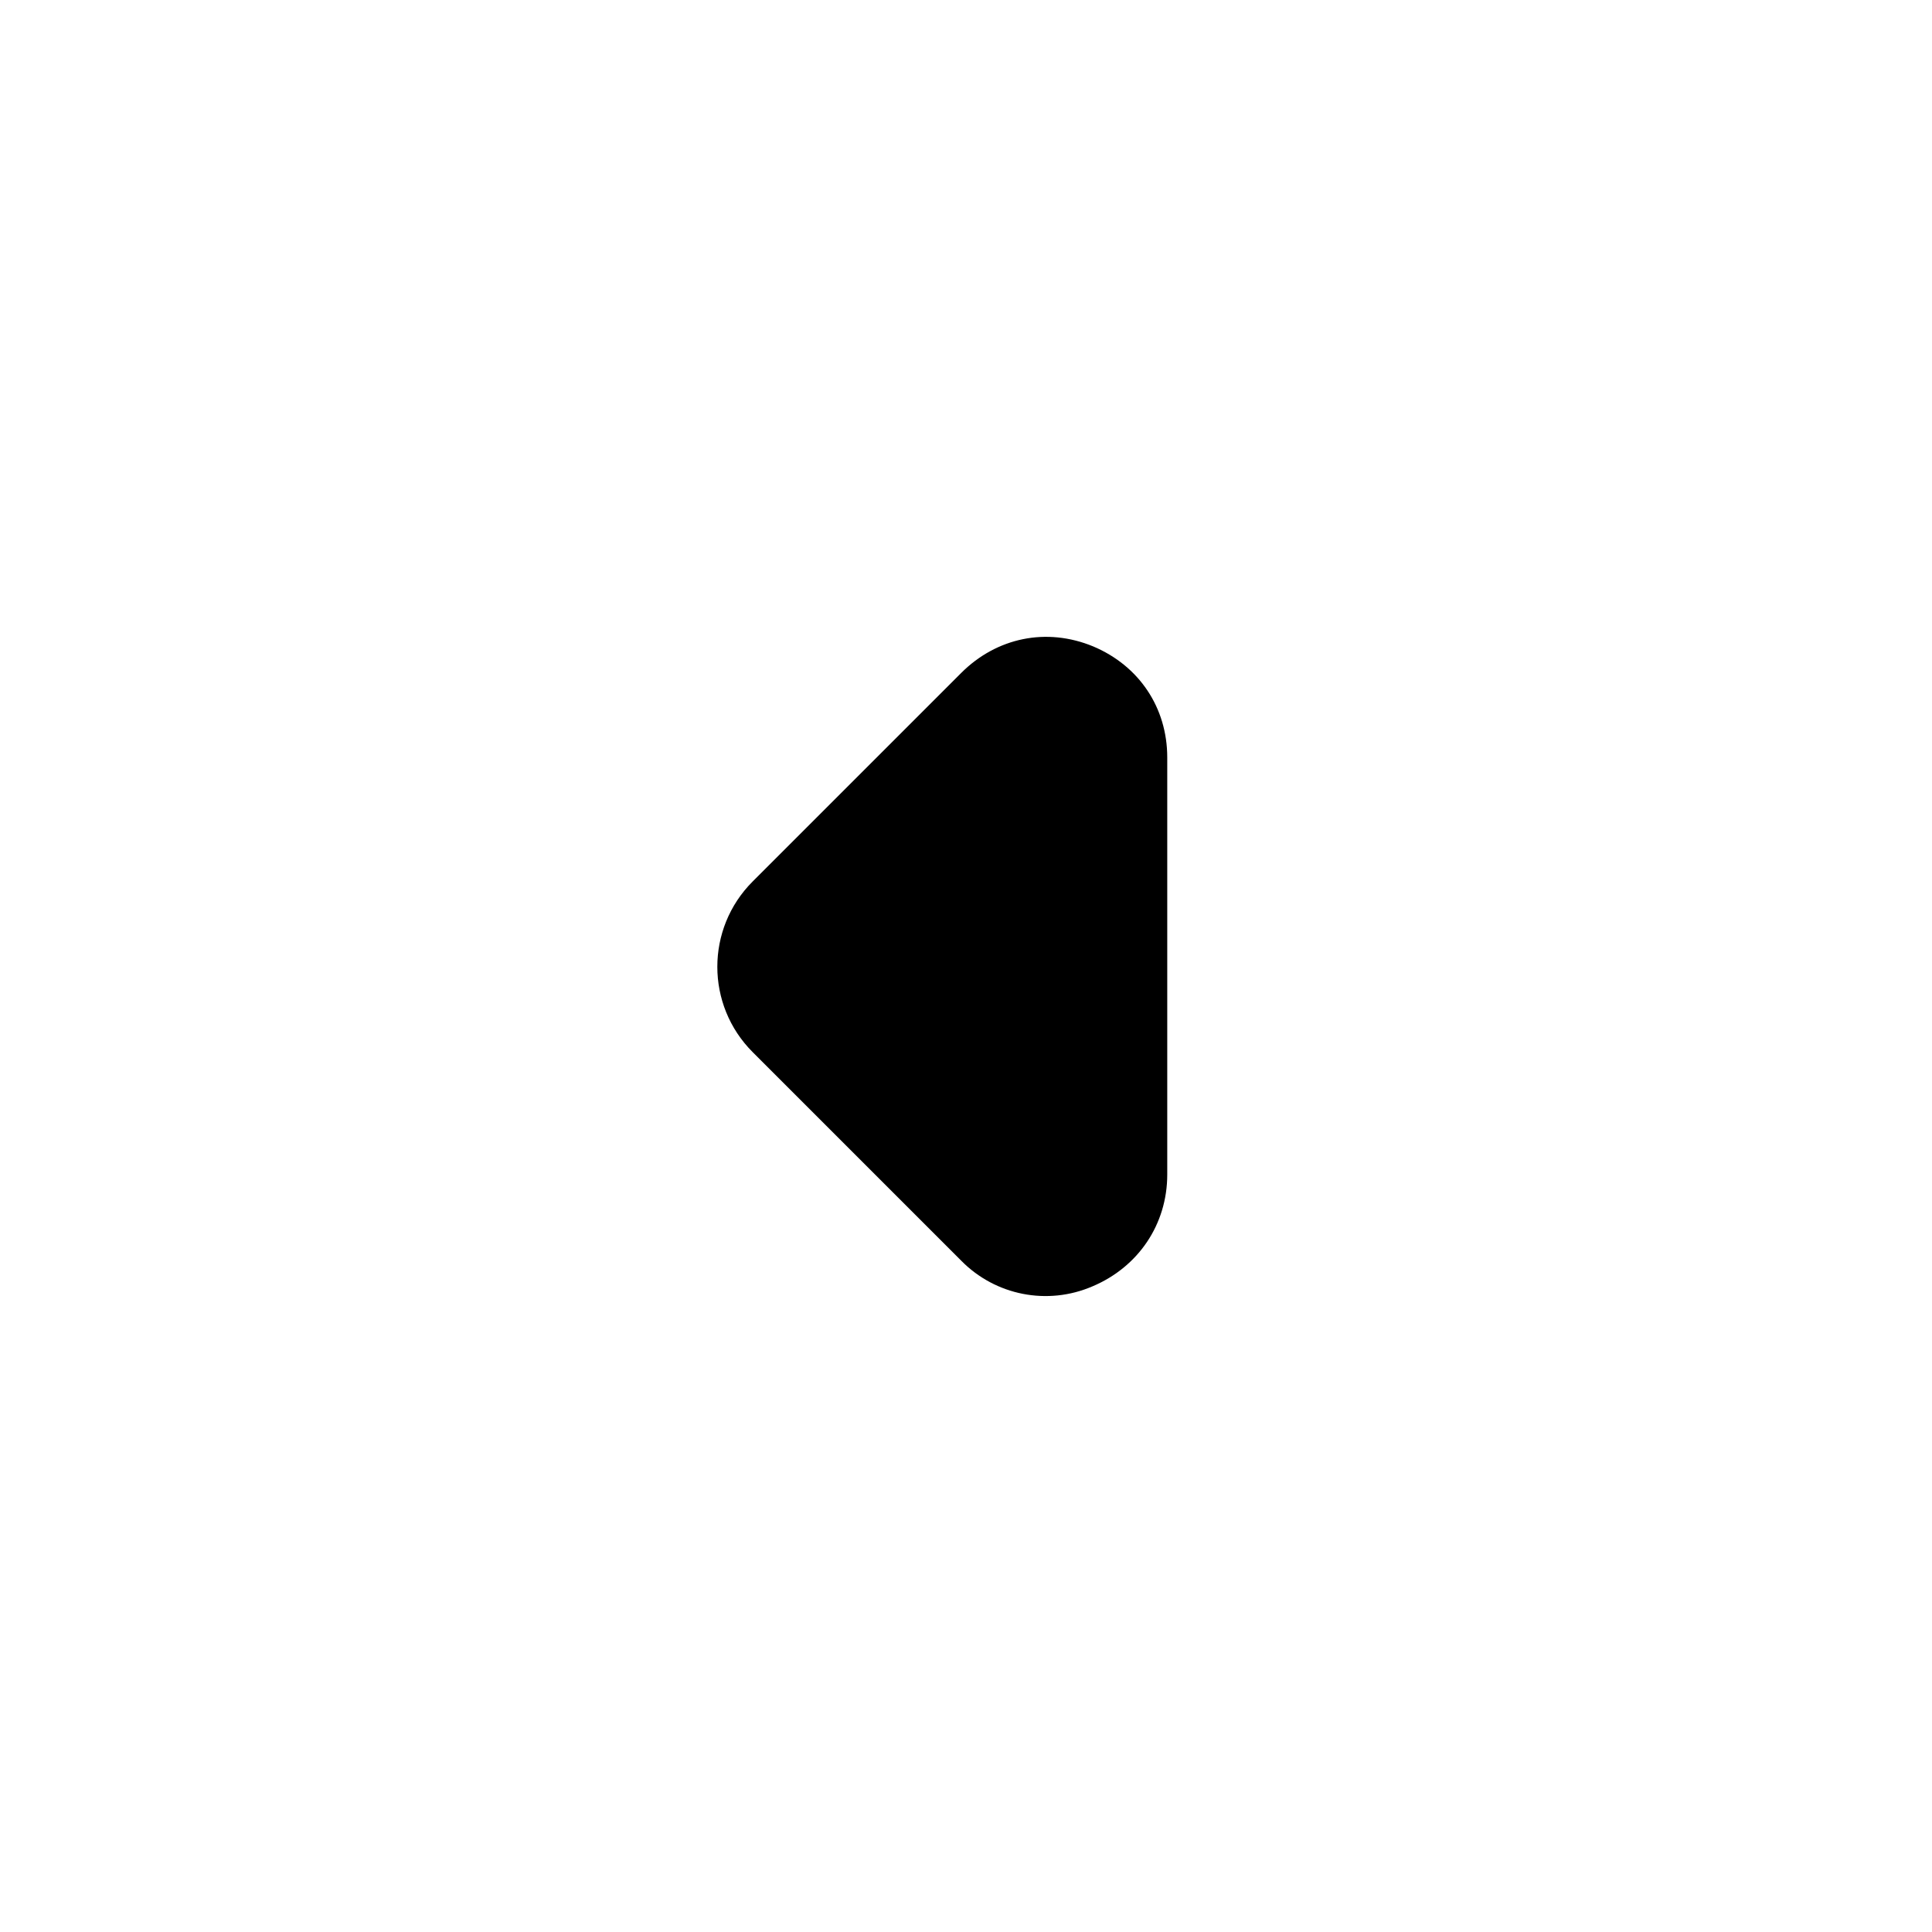
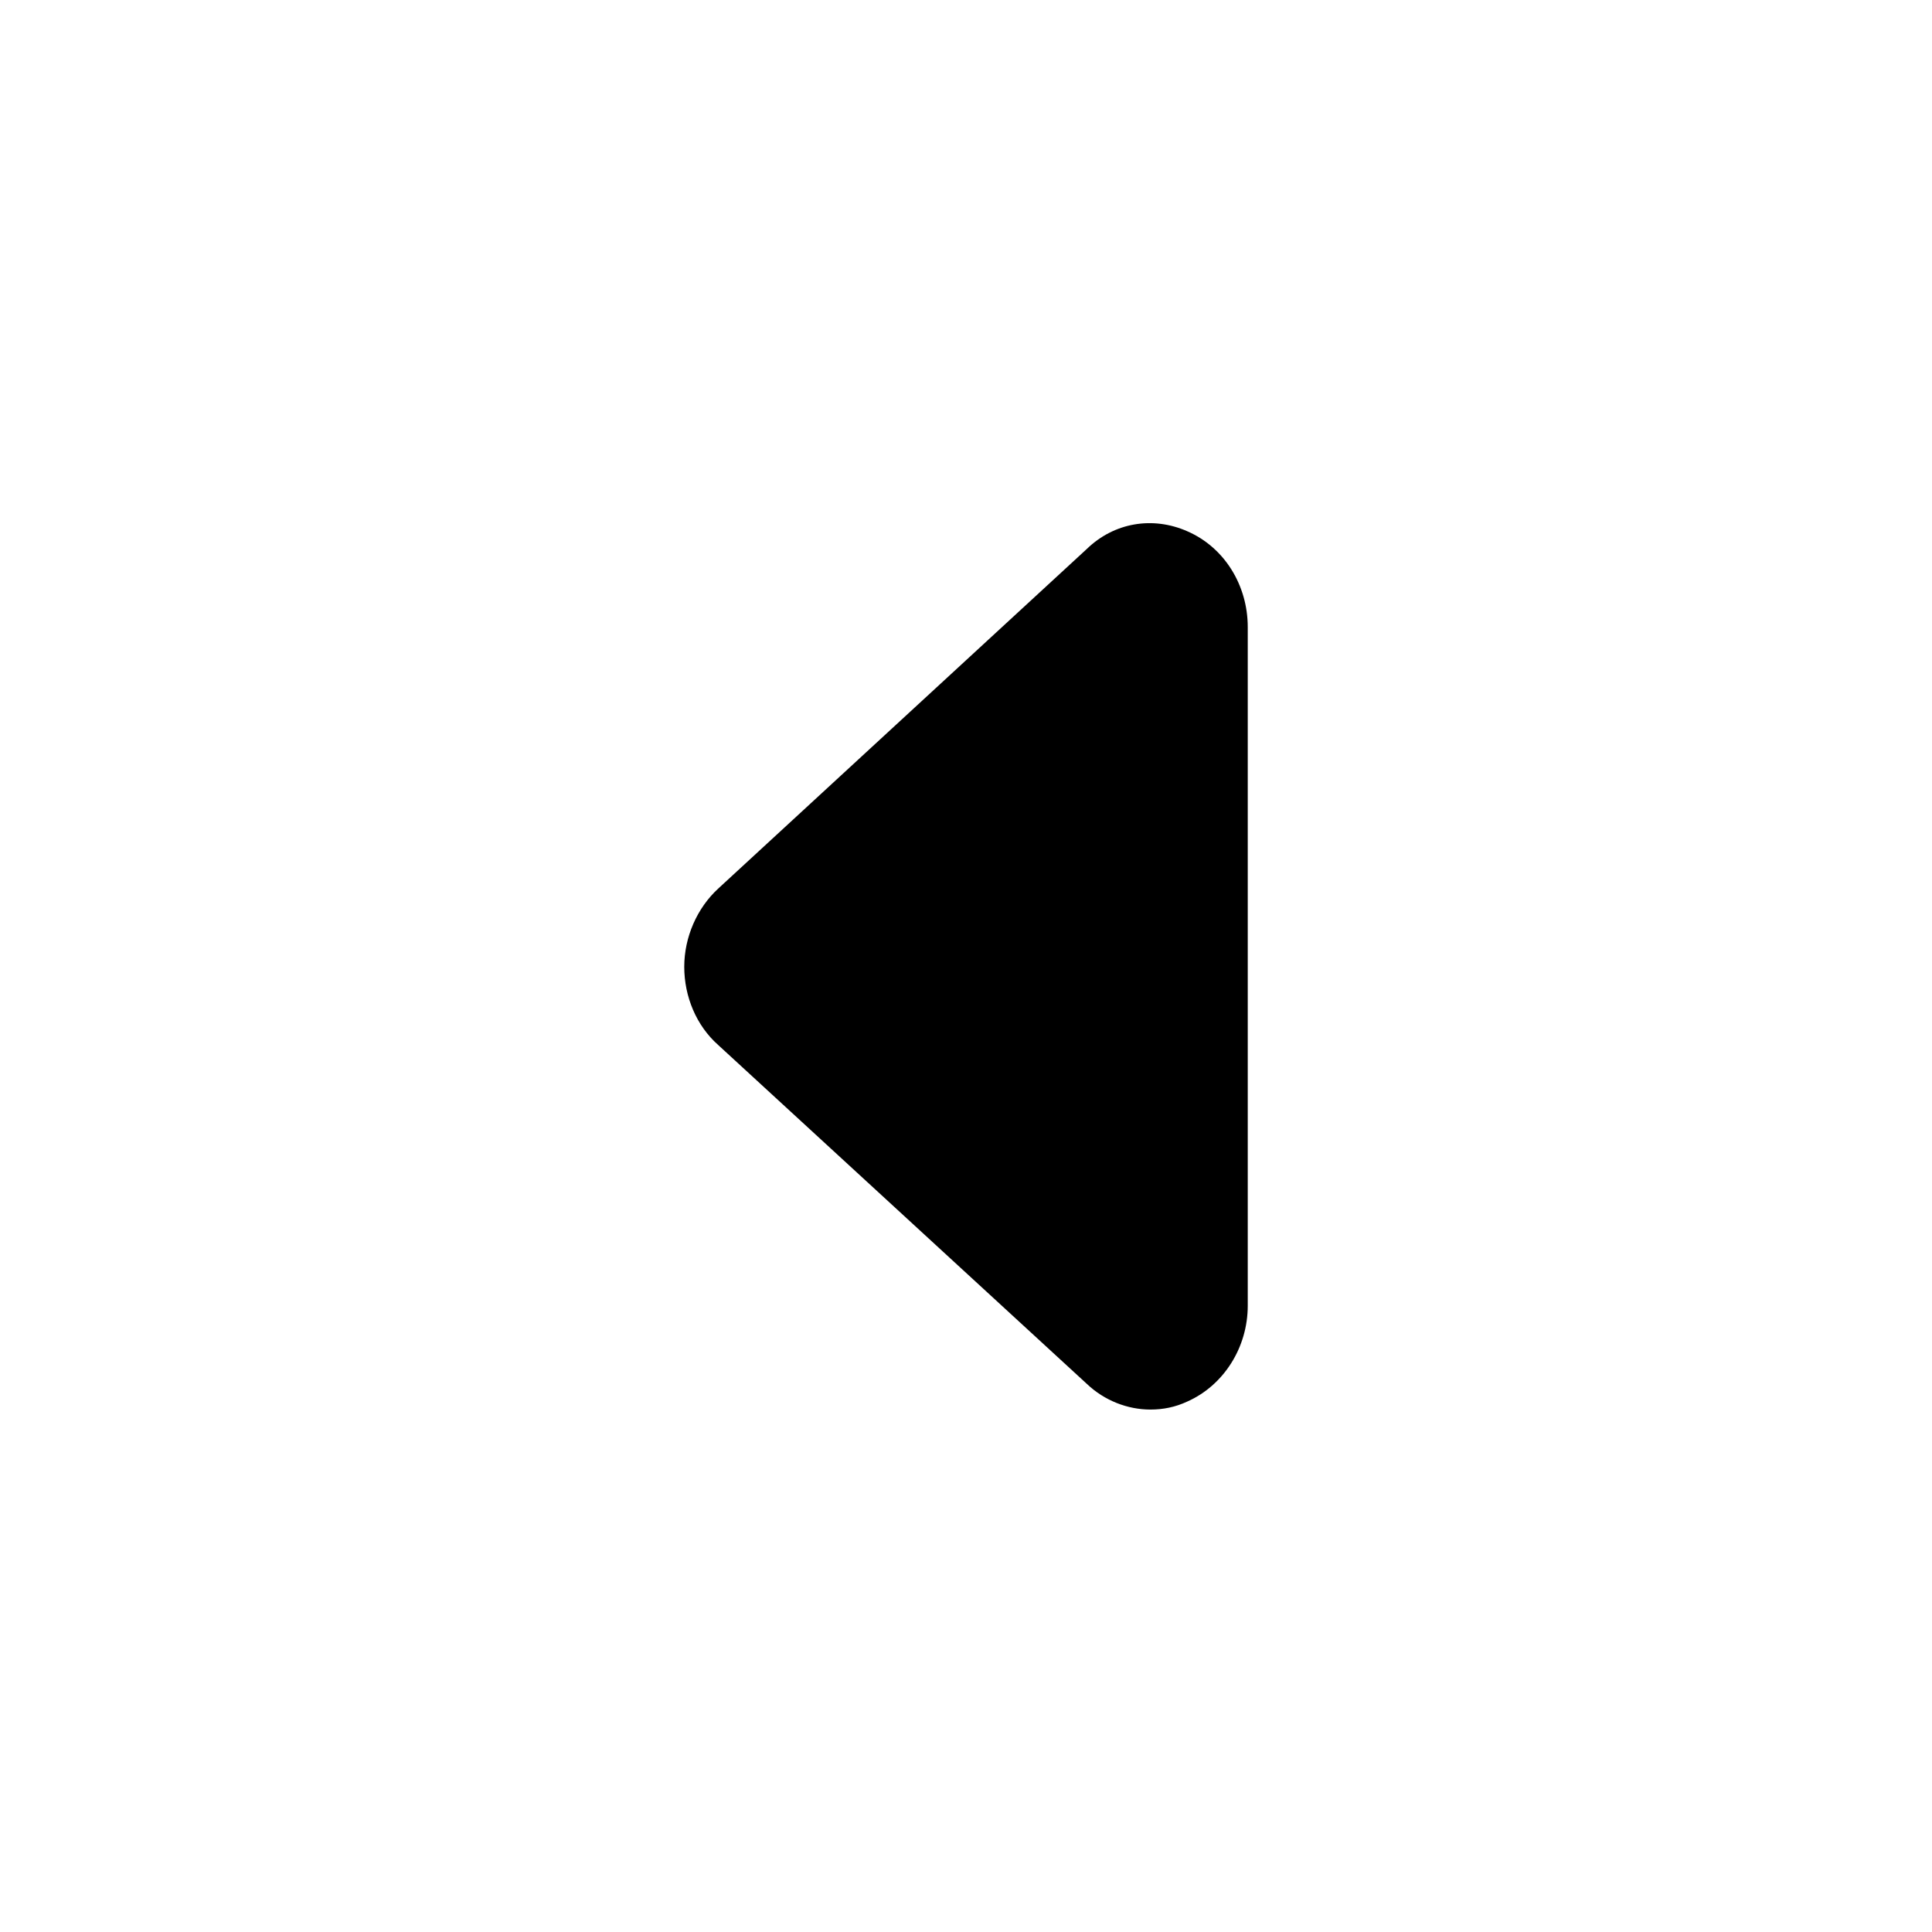
<svg xmlns="http://www.w3.org/2000/svg" width="24" height="24" fill="currentColor" viewBox="0 0 24 24">
-   <path d="M13.58 8.03c-.58-.24-1.2-.11-1.64.33l-2.59 2.59a1.499 1.499 0 0 0 0 2.12l2.59 2.59a1.469 1.469 0 0 0 1.63.32c.57-.24.93-.77.93-1.39V9.41c0-.62-.35-1.14-.92-1.38Z" />
+   <path d="M14.75 6.6c-.43-.19-.91-.11-1.25.22l-4.58 4.22c-.26.24-.42.6-.42.97s.15.73.42.97l4.58 4.21c.22.21.51.32.79.32.16 0 .31-.03.46-.1.45-.2.75-.67.75-1.19V7.79c0-.52-.29-.99-.75-1.19Z" />
</svg>
